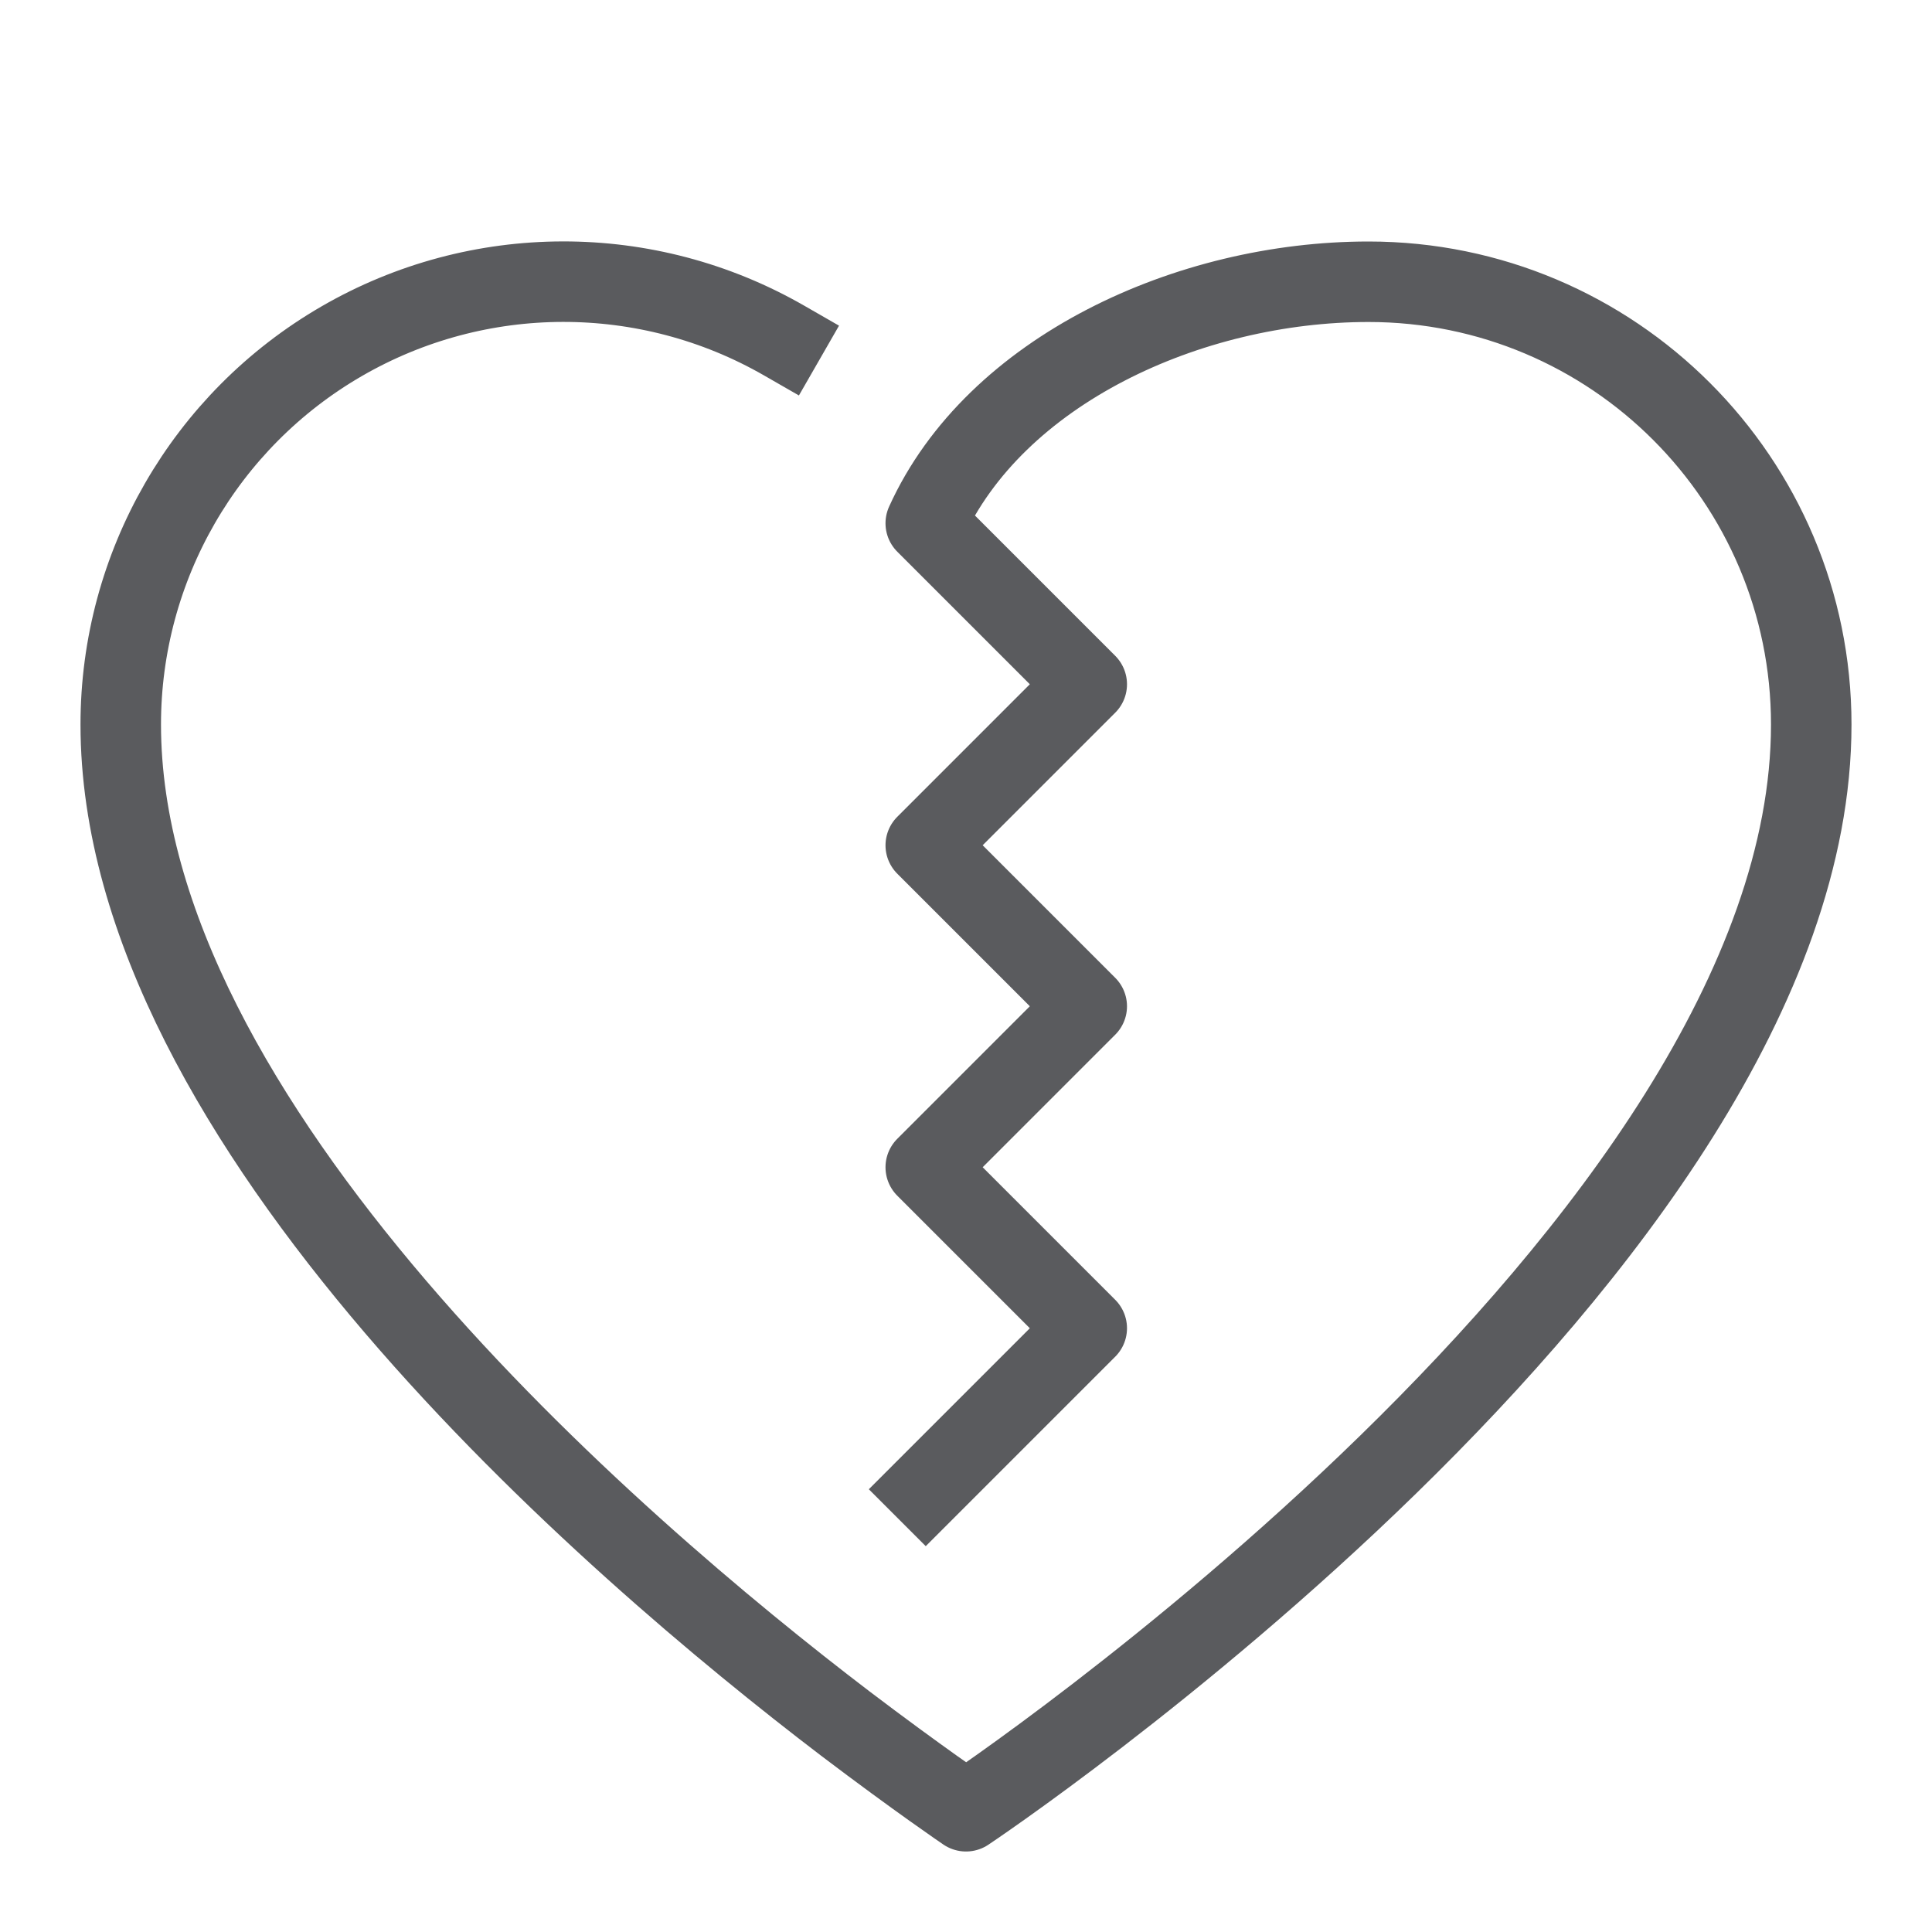
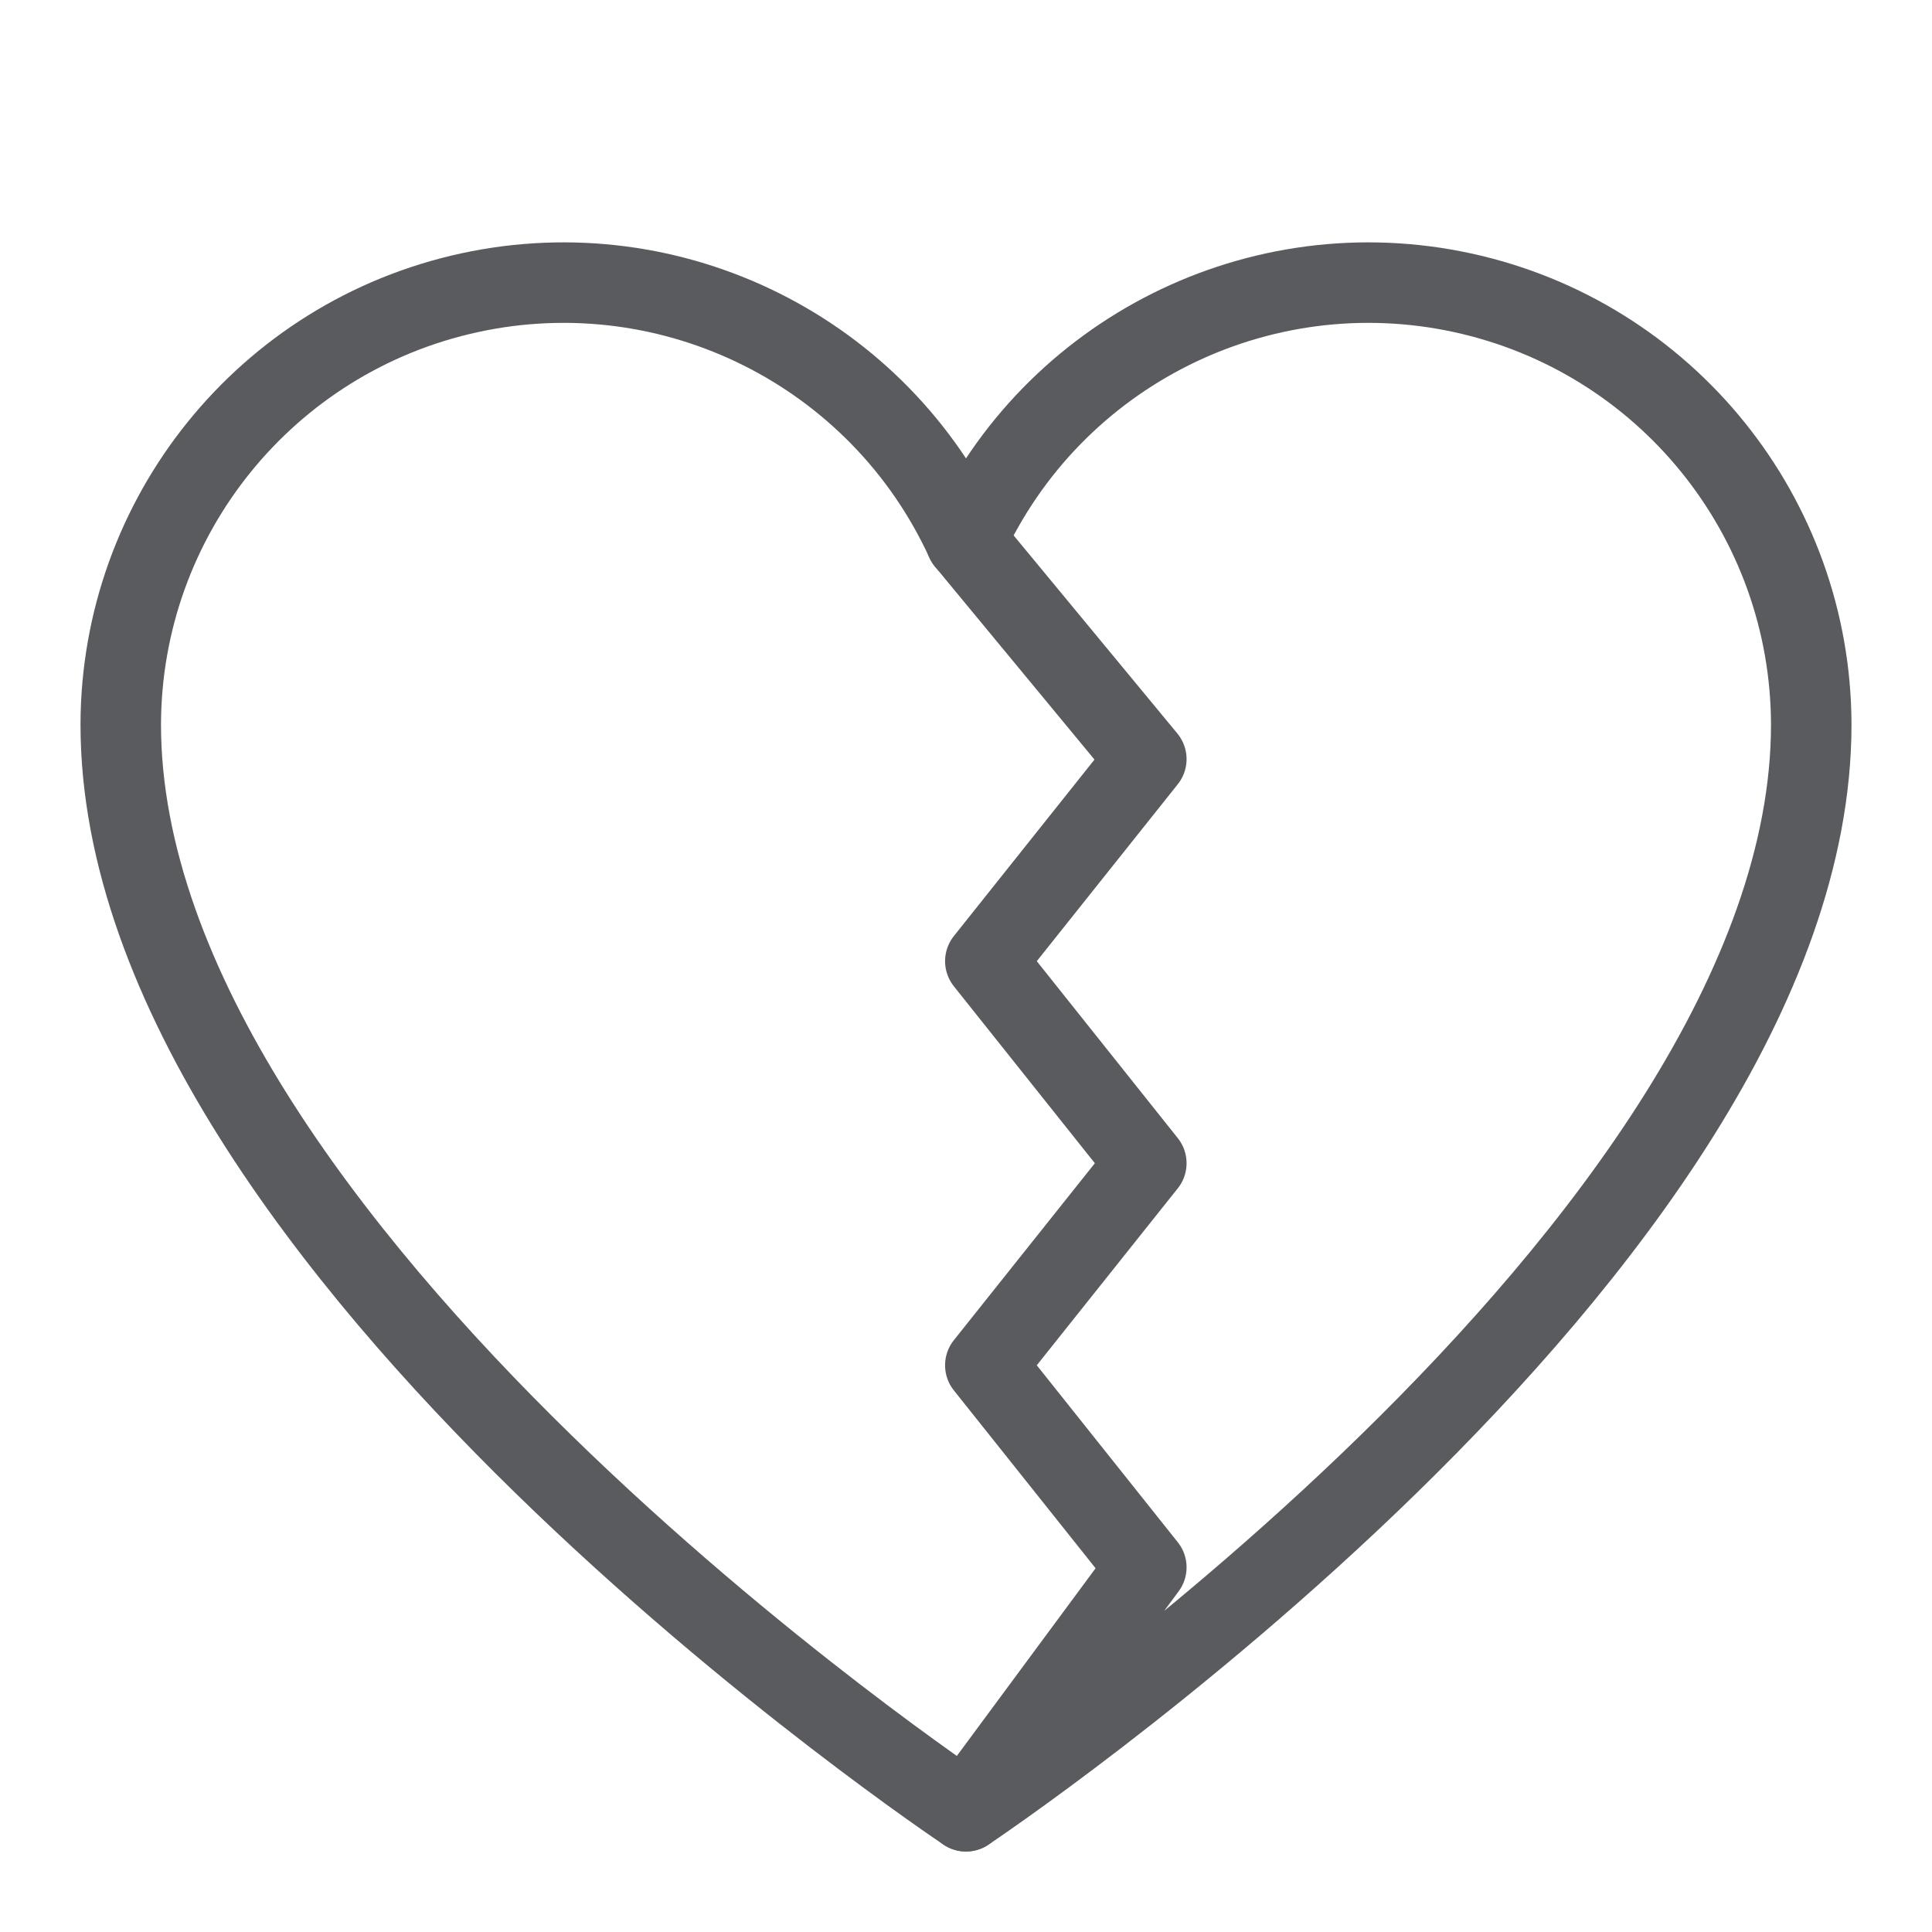
<svg xmlns="http://www.w3.org/2000/svg" id="Layer_1" data-name="Layer 1" viewBox="0 0 24 24">
-   <path d="M9.74,4.23A5.5,5.5,0,0,0,1.5,9c0,4.95,6.1,10.2,9,12.41.91.69,1.5,1.09,1.5,1.09S22.5,15.5,22.5,9A5.5,5.5,0,0,0,17,3.5c-2.23,0-4.64,1.1-5.5,3l2,2-2,2,2,2-2,2,2,2-2,2" style="fill:none;stroke:#5a5b5e;stroke-linecap:square;stroke-linejoin:round" />
+   <path d="M12,22.5S22.5,15.5,22.5,9A5.5,5.5,0,0,0,12,6.72l2.24,2.71-2,2.51,2,2.51-2,2.51,2,2.51Z" style="fill:none;stroke:#5a5b5e;stroke-linecap:square;stroke-linejoin:round" />
+   <path d="M12,22.5S1.5,15.5,1.5,9A5.5,5.5,0,0,1,12,6.72" style="fill:none;stroke:#5a5b5e;stroke-linecap:round;stroke-linejoin:round" />
</svg>
